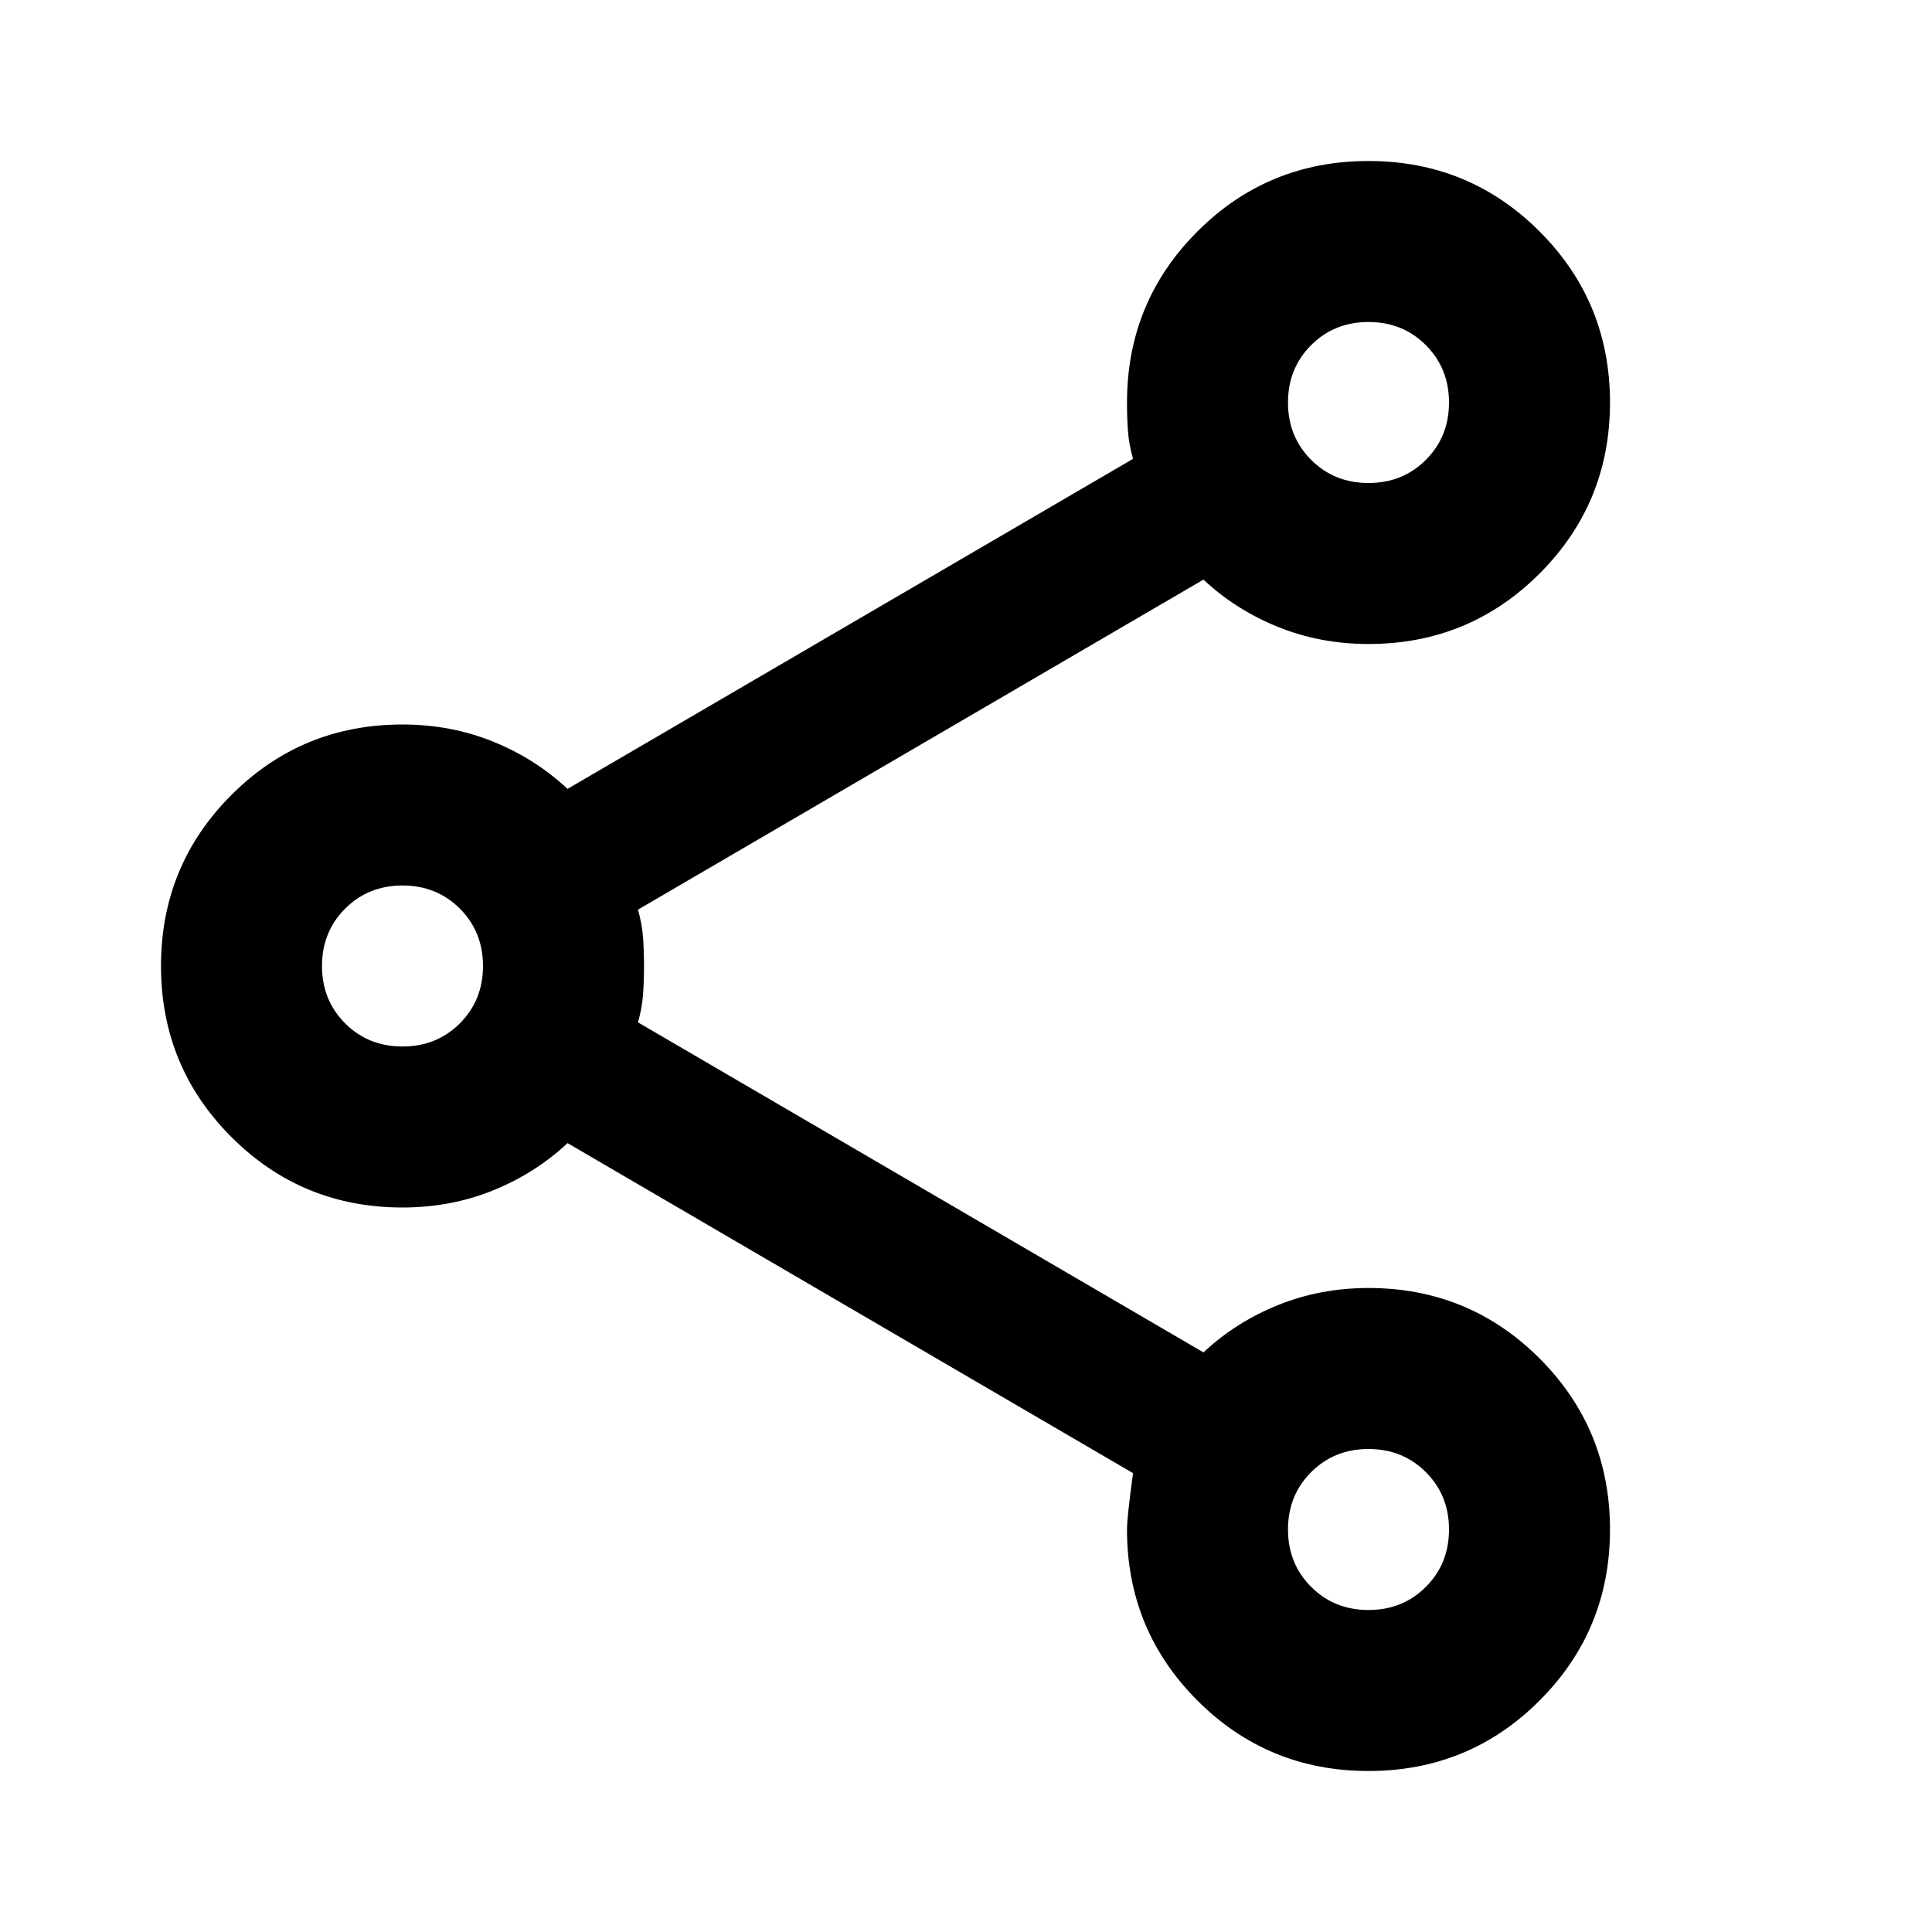
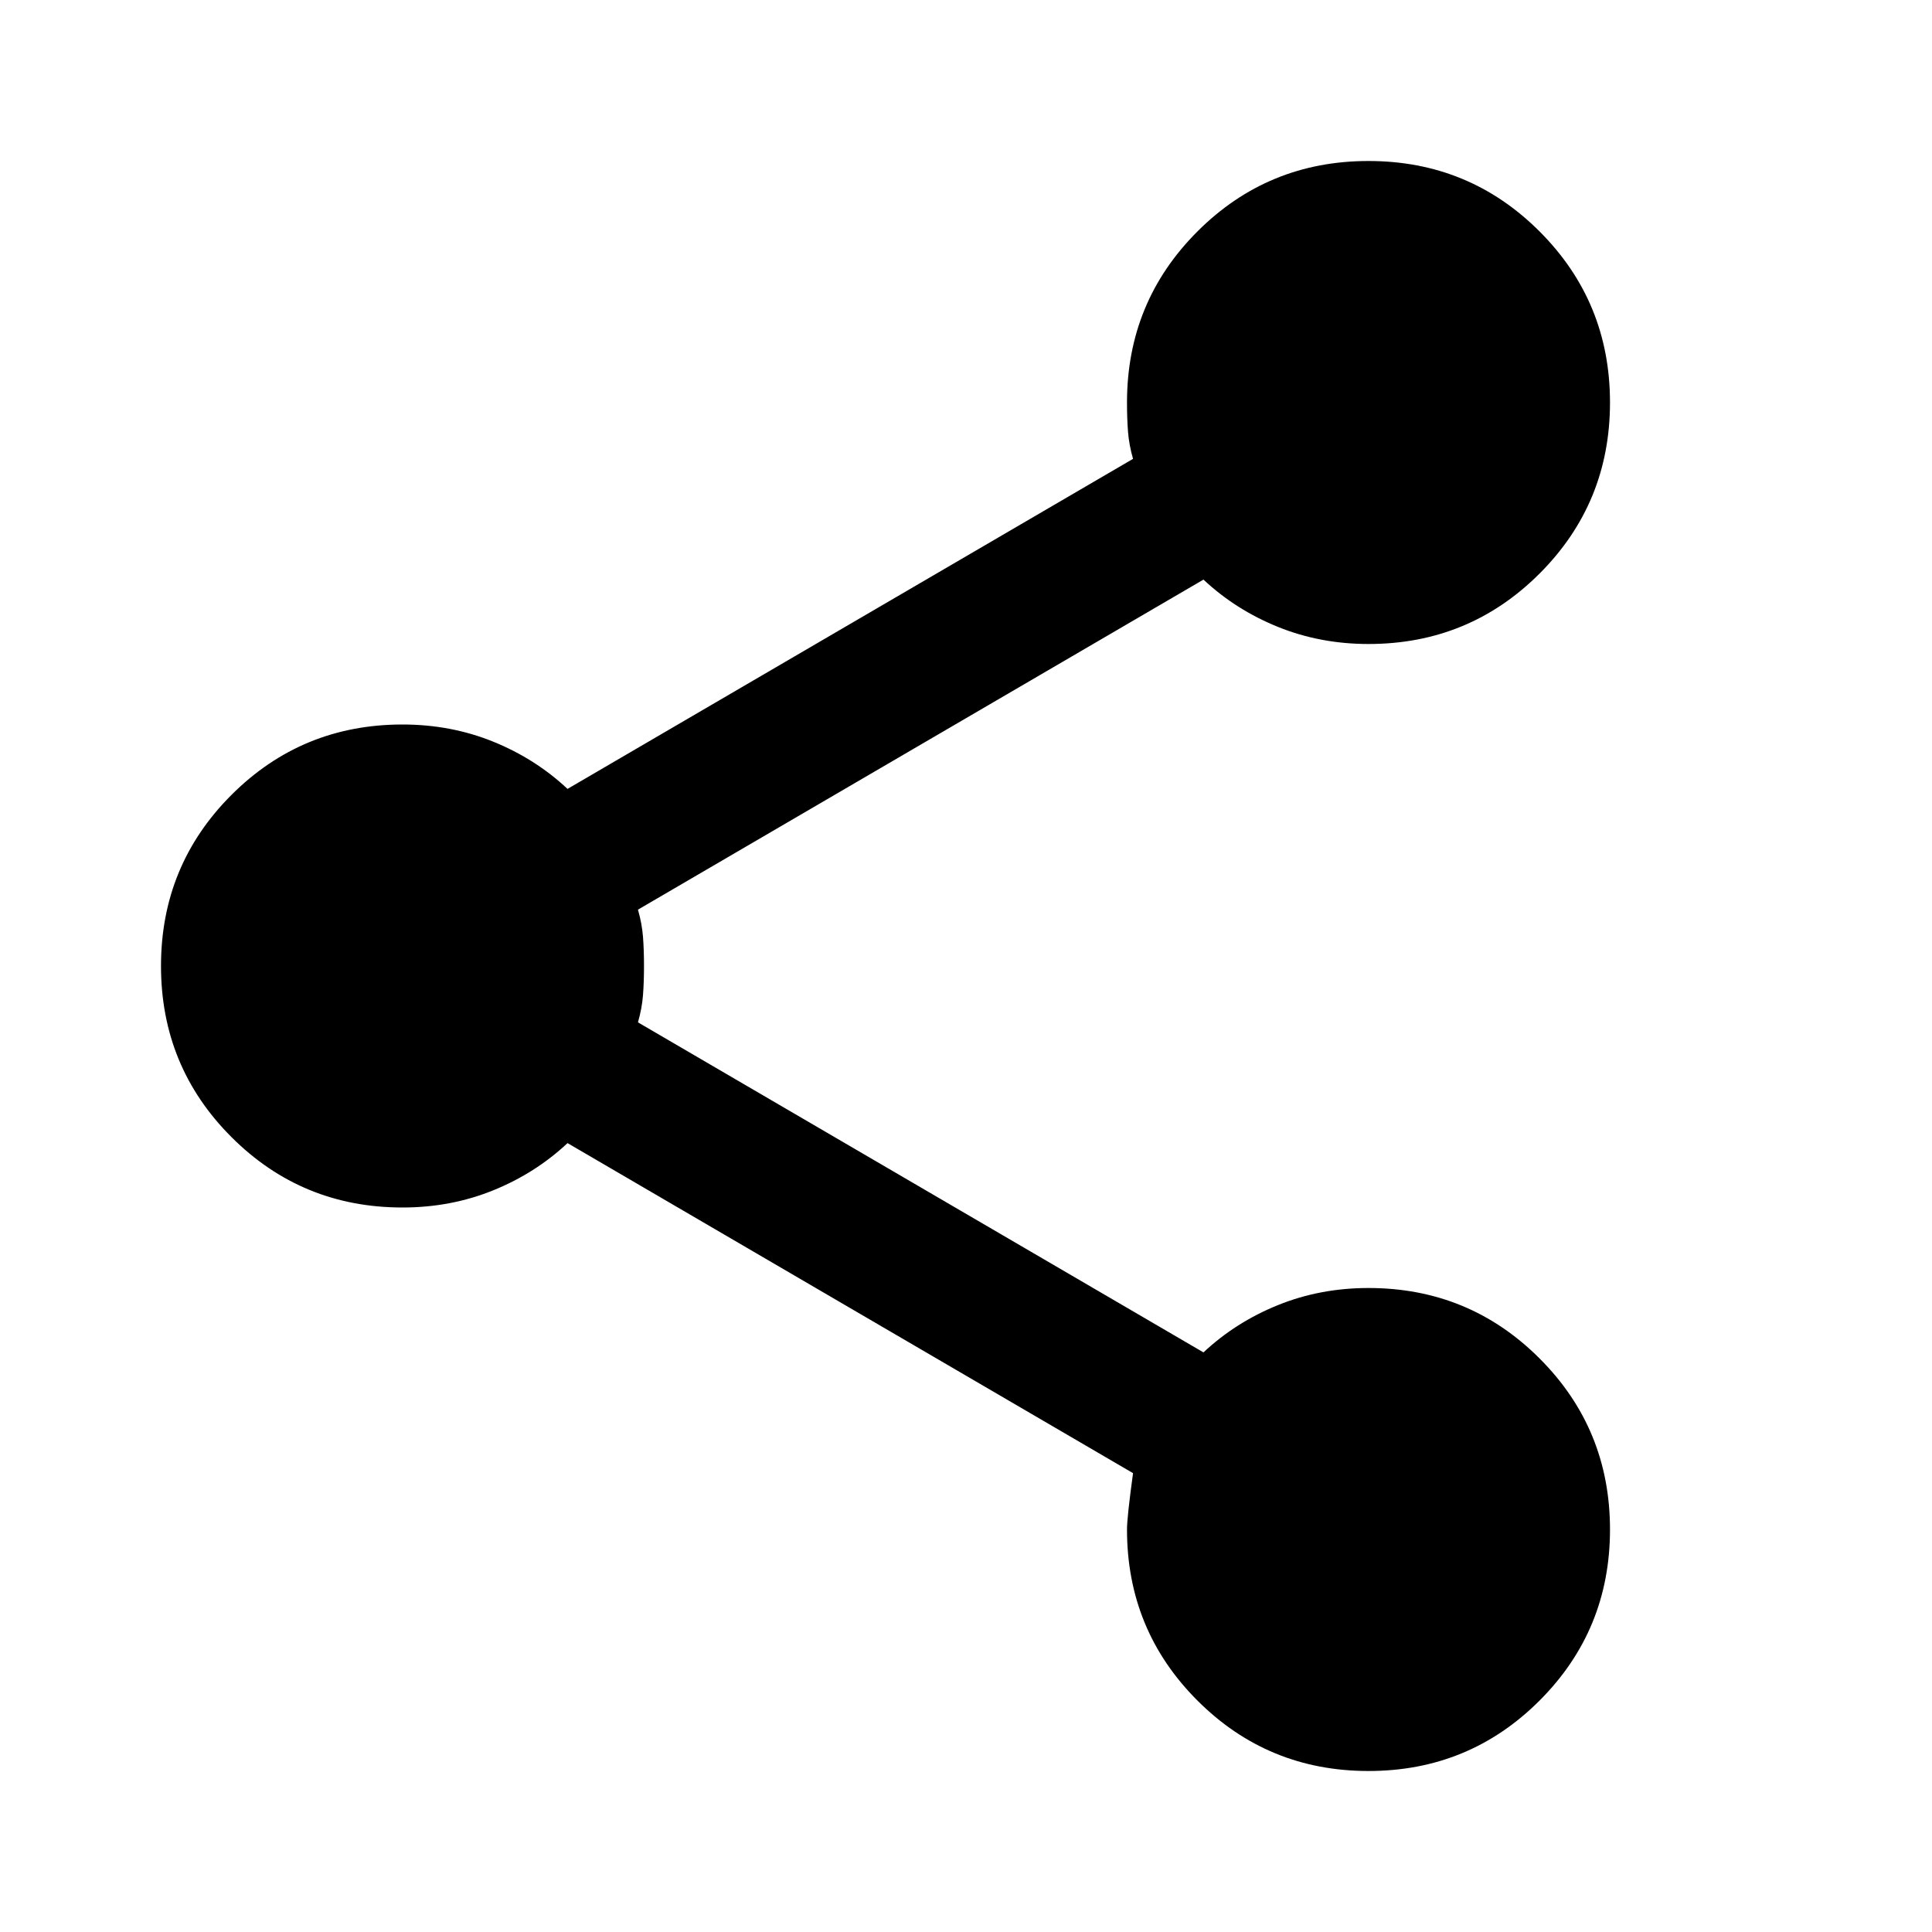
<svg xmlns="http://www.w3.org/2000/svg" height="24" viewBox="0 -960 960 960" width="24">
-   <path d="M680-80q-50 0-85-35t-35-85q0-6 3-28L282-392q-16 15-37 23.5t-45 8.5q-50 0-85-35t-35-85q0-50 35-85t85-35q24 0 45 8.5t37 23.5l281-164q-2-7-2.5-13.5T560-760q0-50 35-85t85-35q50 0 85 35t35 85q0 50-35 85t-85 35q-24 0-45-8.5T598-672L317-508q2 7 2.5 13.5t.5 14.5q0 8-.5 14.5T317-452l281 164q16-15 37-23.5t45-8.5q50 0 85 35t35 85q0 50-35 85t-85 35Zm0-80q17 0 28.5-11.5T720-200q0-17-11.5-28.5T680-240q-17 0-28.5 11.5T640-200q0 17 11.5 28.5T680-160ZM200-440q17 0 28.5-11.5T240-480q0-17-11.5-28.5T200-520q-17 0-28.5 11.5T160-480q0 17 11.5 28.5T200-440Zm480-280q17 0 28.5-11.5T720-760q0-17-11.5-28.5T680-800q-17 0-28.5 11.5T640-760q0 17 11.5 28.5T680-720Zm0 520ZM200-480Zm480-280Z" />
+   <path d="M680-80q-50 0-85-35t-35-85q0-6 3-28L282-392q-16 15-37 23.5t-45 8.5q-50 0-85-35t-35-85q0-50 35-85t85-35q24 0 45 8.5t37 23.5l281-164q-2-7-2.5-13.5T560-760q0-50 35-85t85-35q50 0 85 35t35 85q0 50-35 85t-85 35q-24 0-45-8.5T598-672L317-508q2 7 2.5 13.5t.5 14.5q0 8-.5 14.5T317-452l281 164q16-15 37-23.5t45-8.5q50 0 85 35t35 85q0 50-35 85t-85 35Z" />
</svg>
